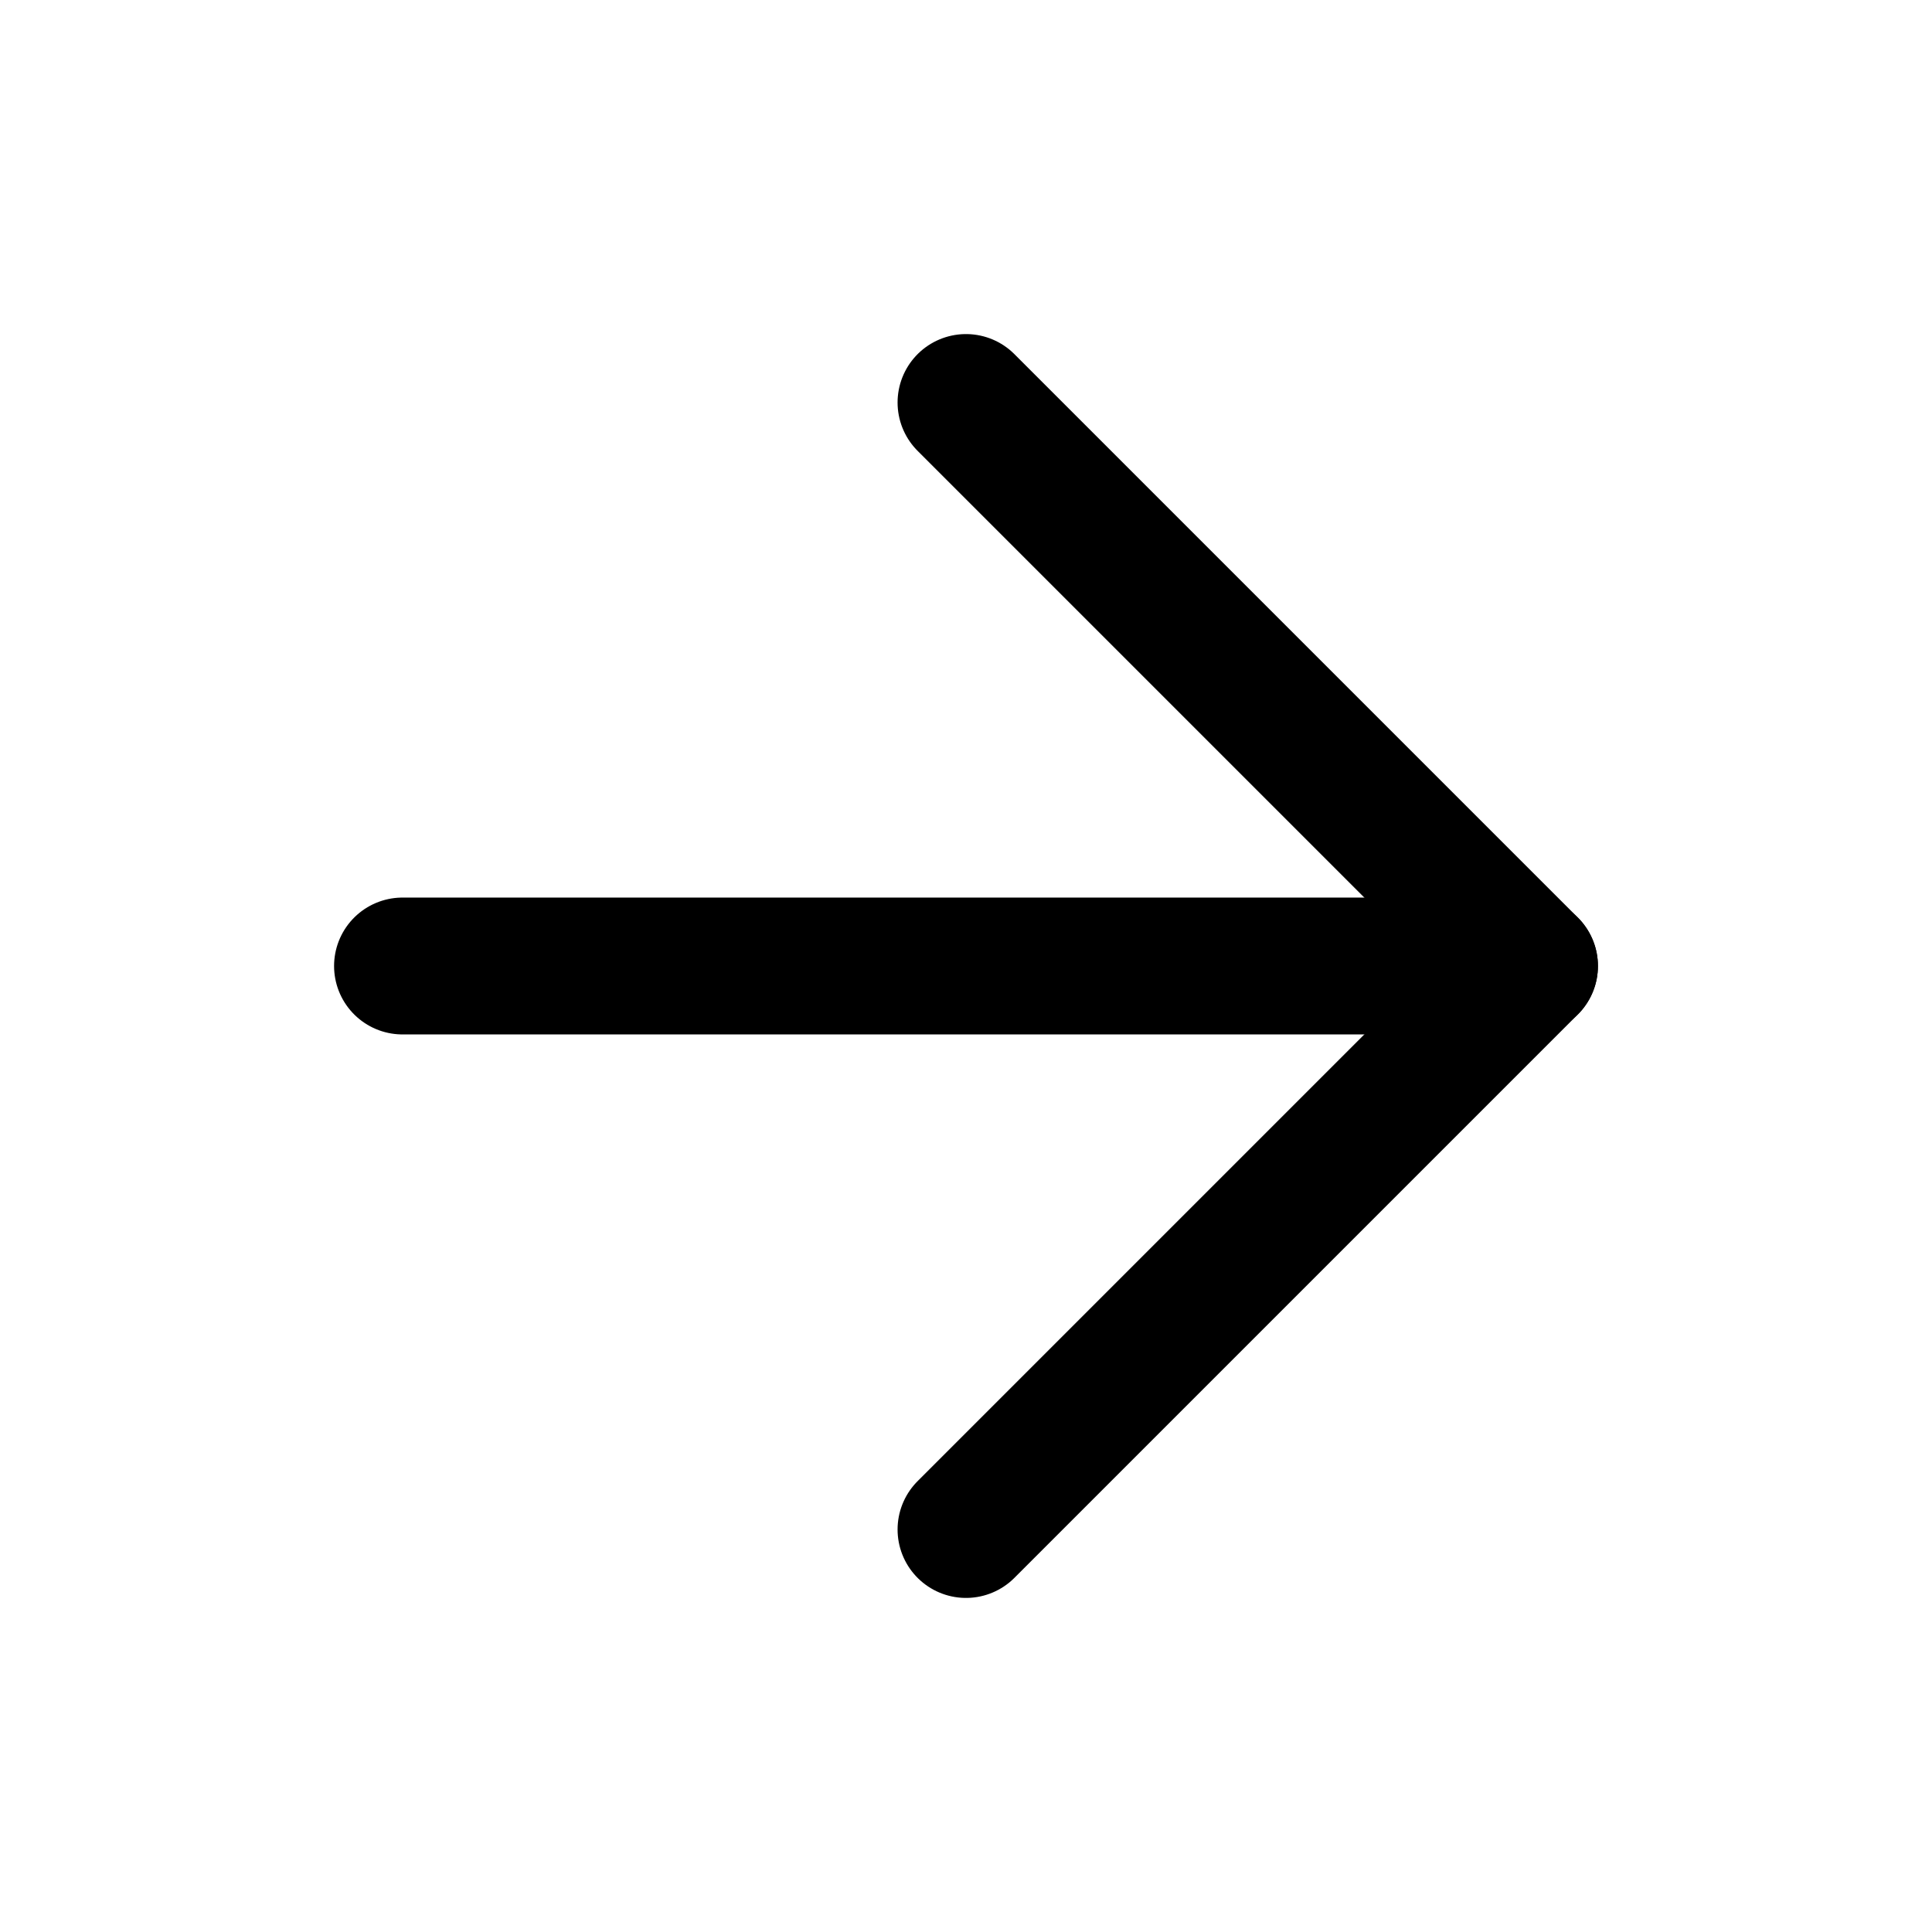
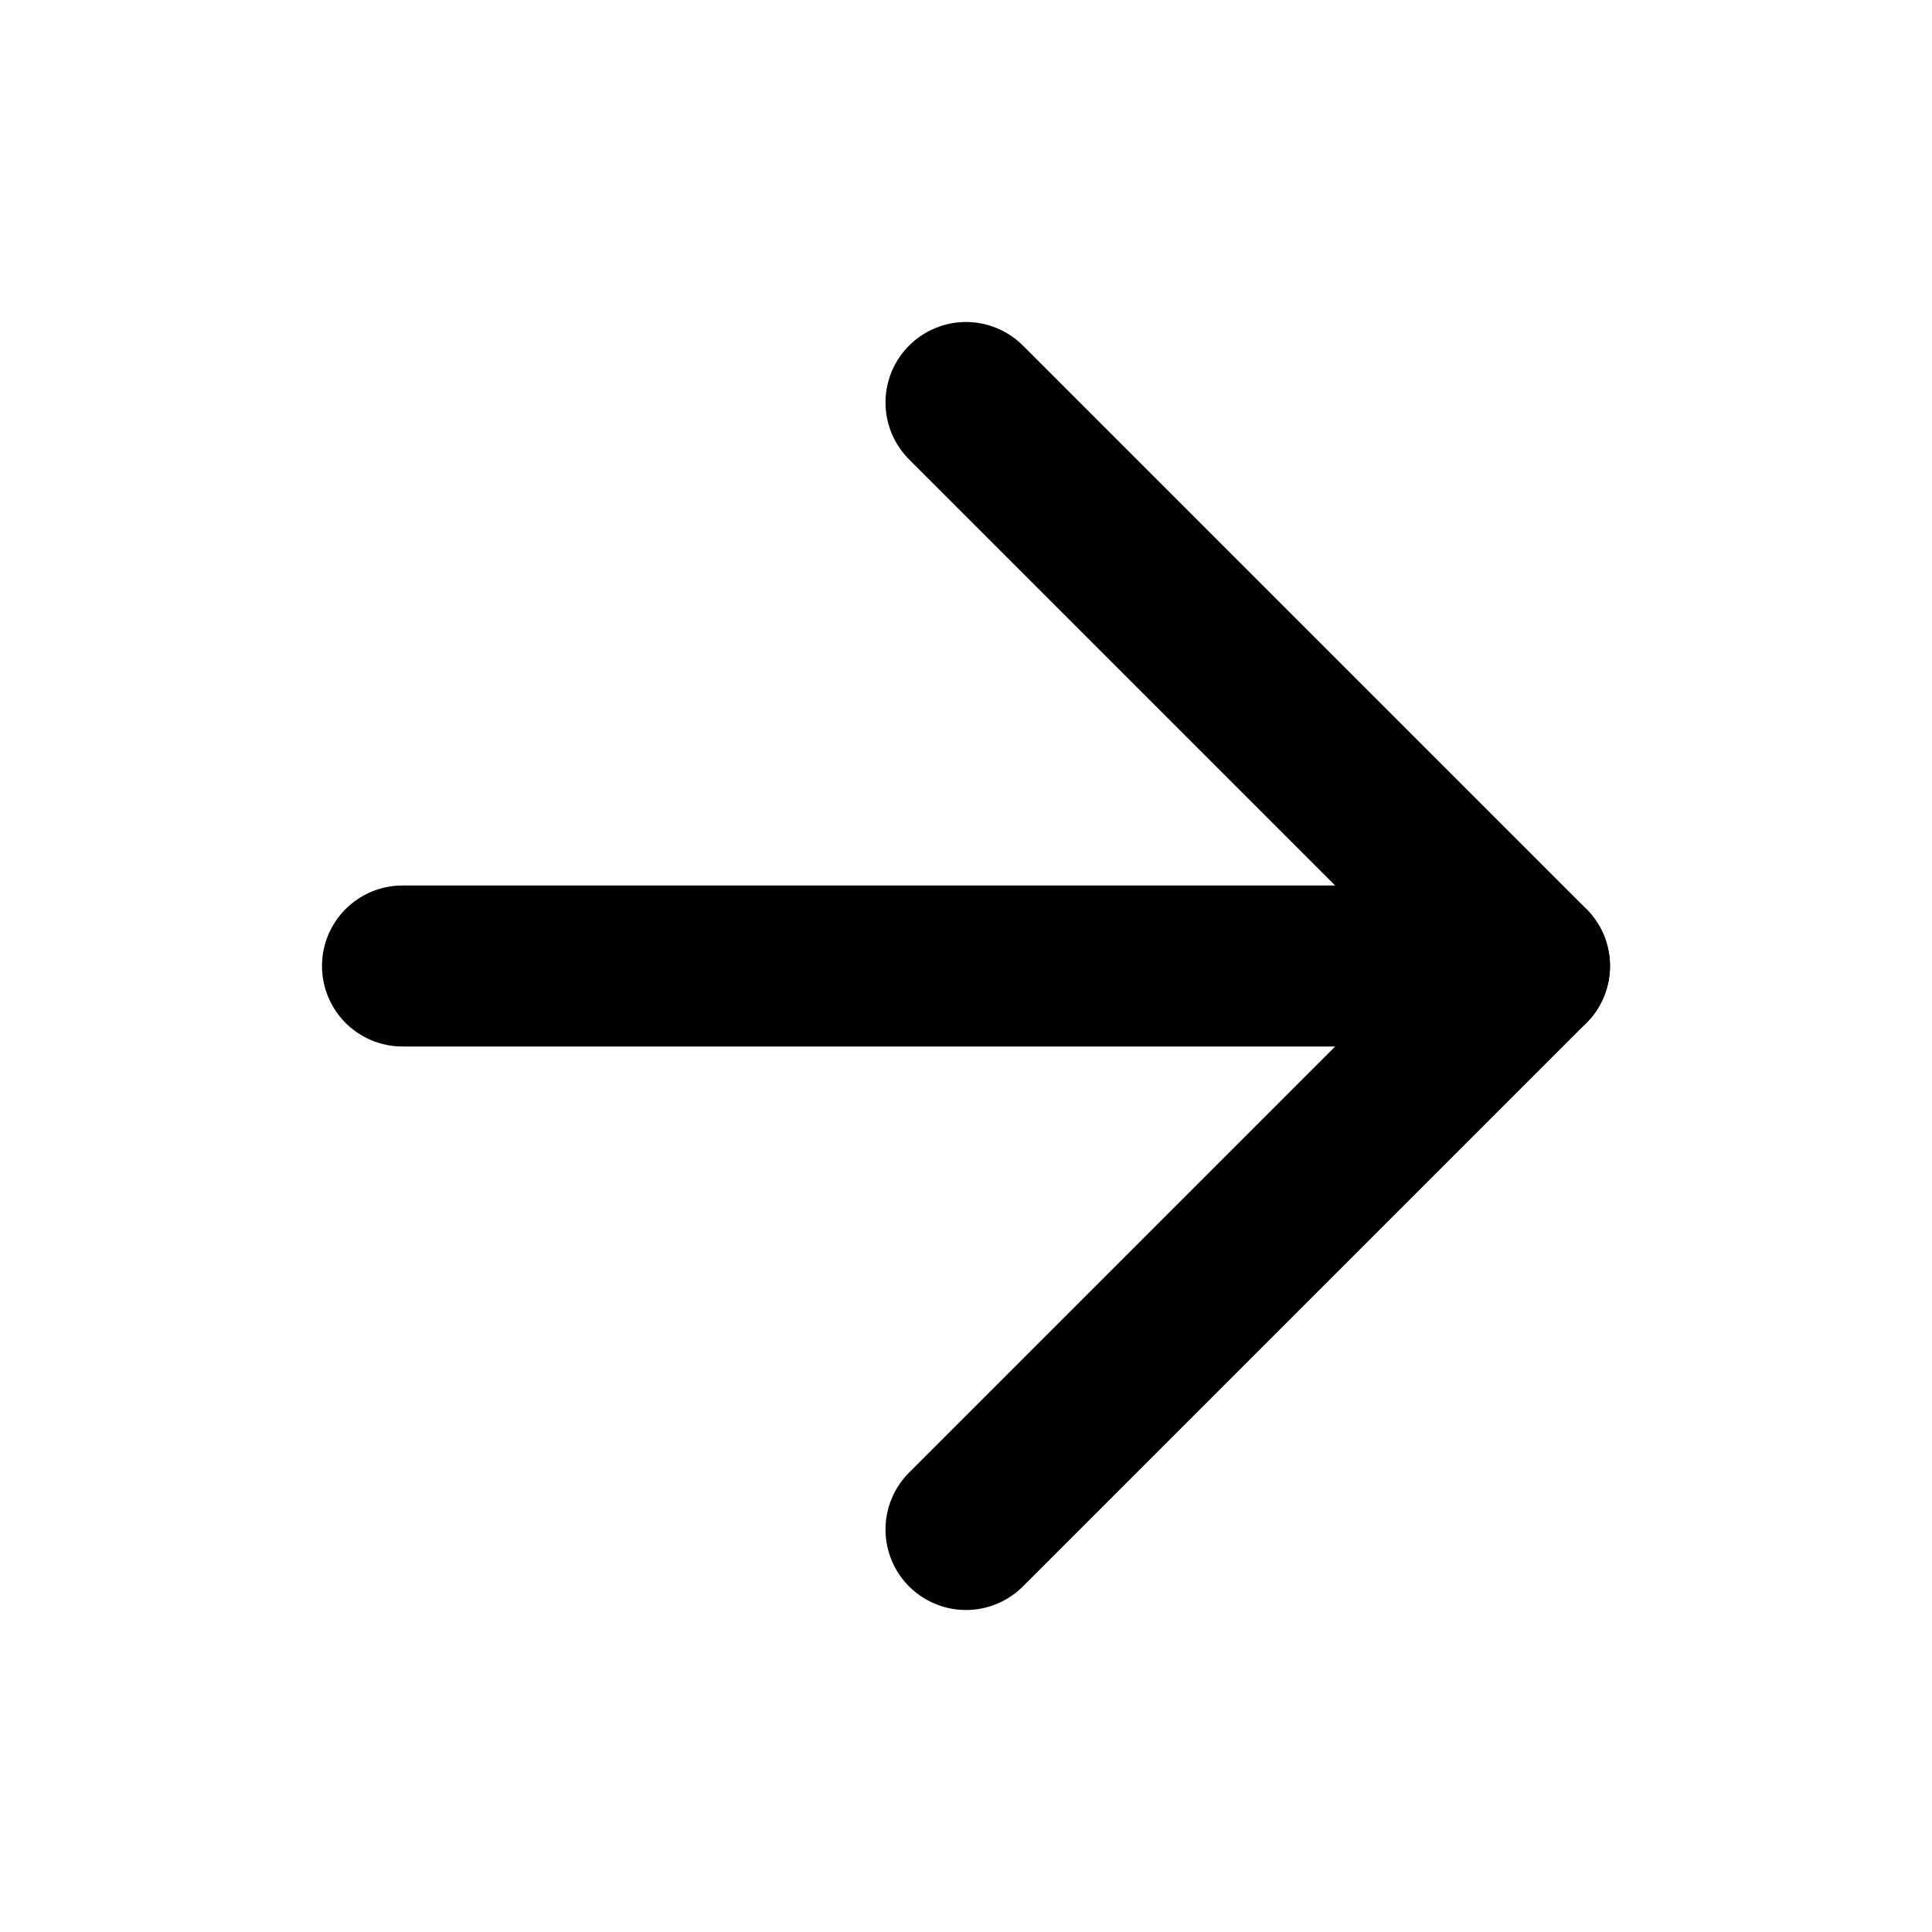
- <svg xmlns="http://www.w3.org/2000/svg" viewBox="0 0 24 24" fill="none" stroke="currentColor" stroke-width="1.7" stroke-linecap="round" stroke-linejoin="round">
+ <svg xmlns="http://www.w3.org/2000/svg" width="24" height="24" viewBox="0 0 24 24" fill="none" stroke="currentColor" stroke-width="2" stroke-linecap="round" stroke-linejoin="round" aria-hidden="true" focusable="false">
  <path d="M5 12h14" />
  <path d="m12 5 7 7-7 7" />
</svg>
